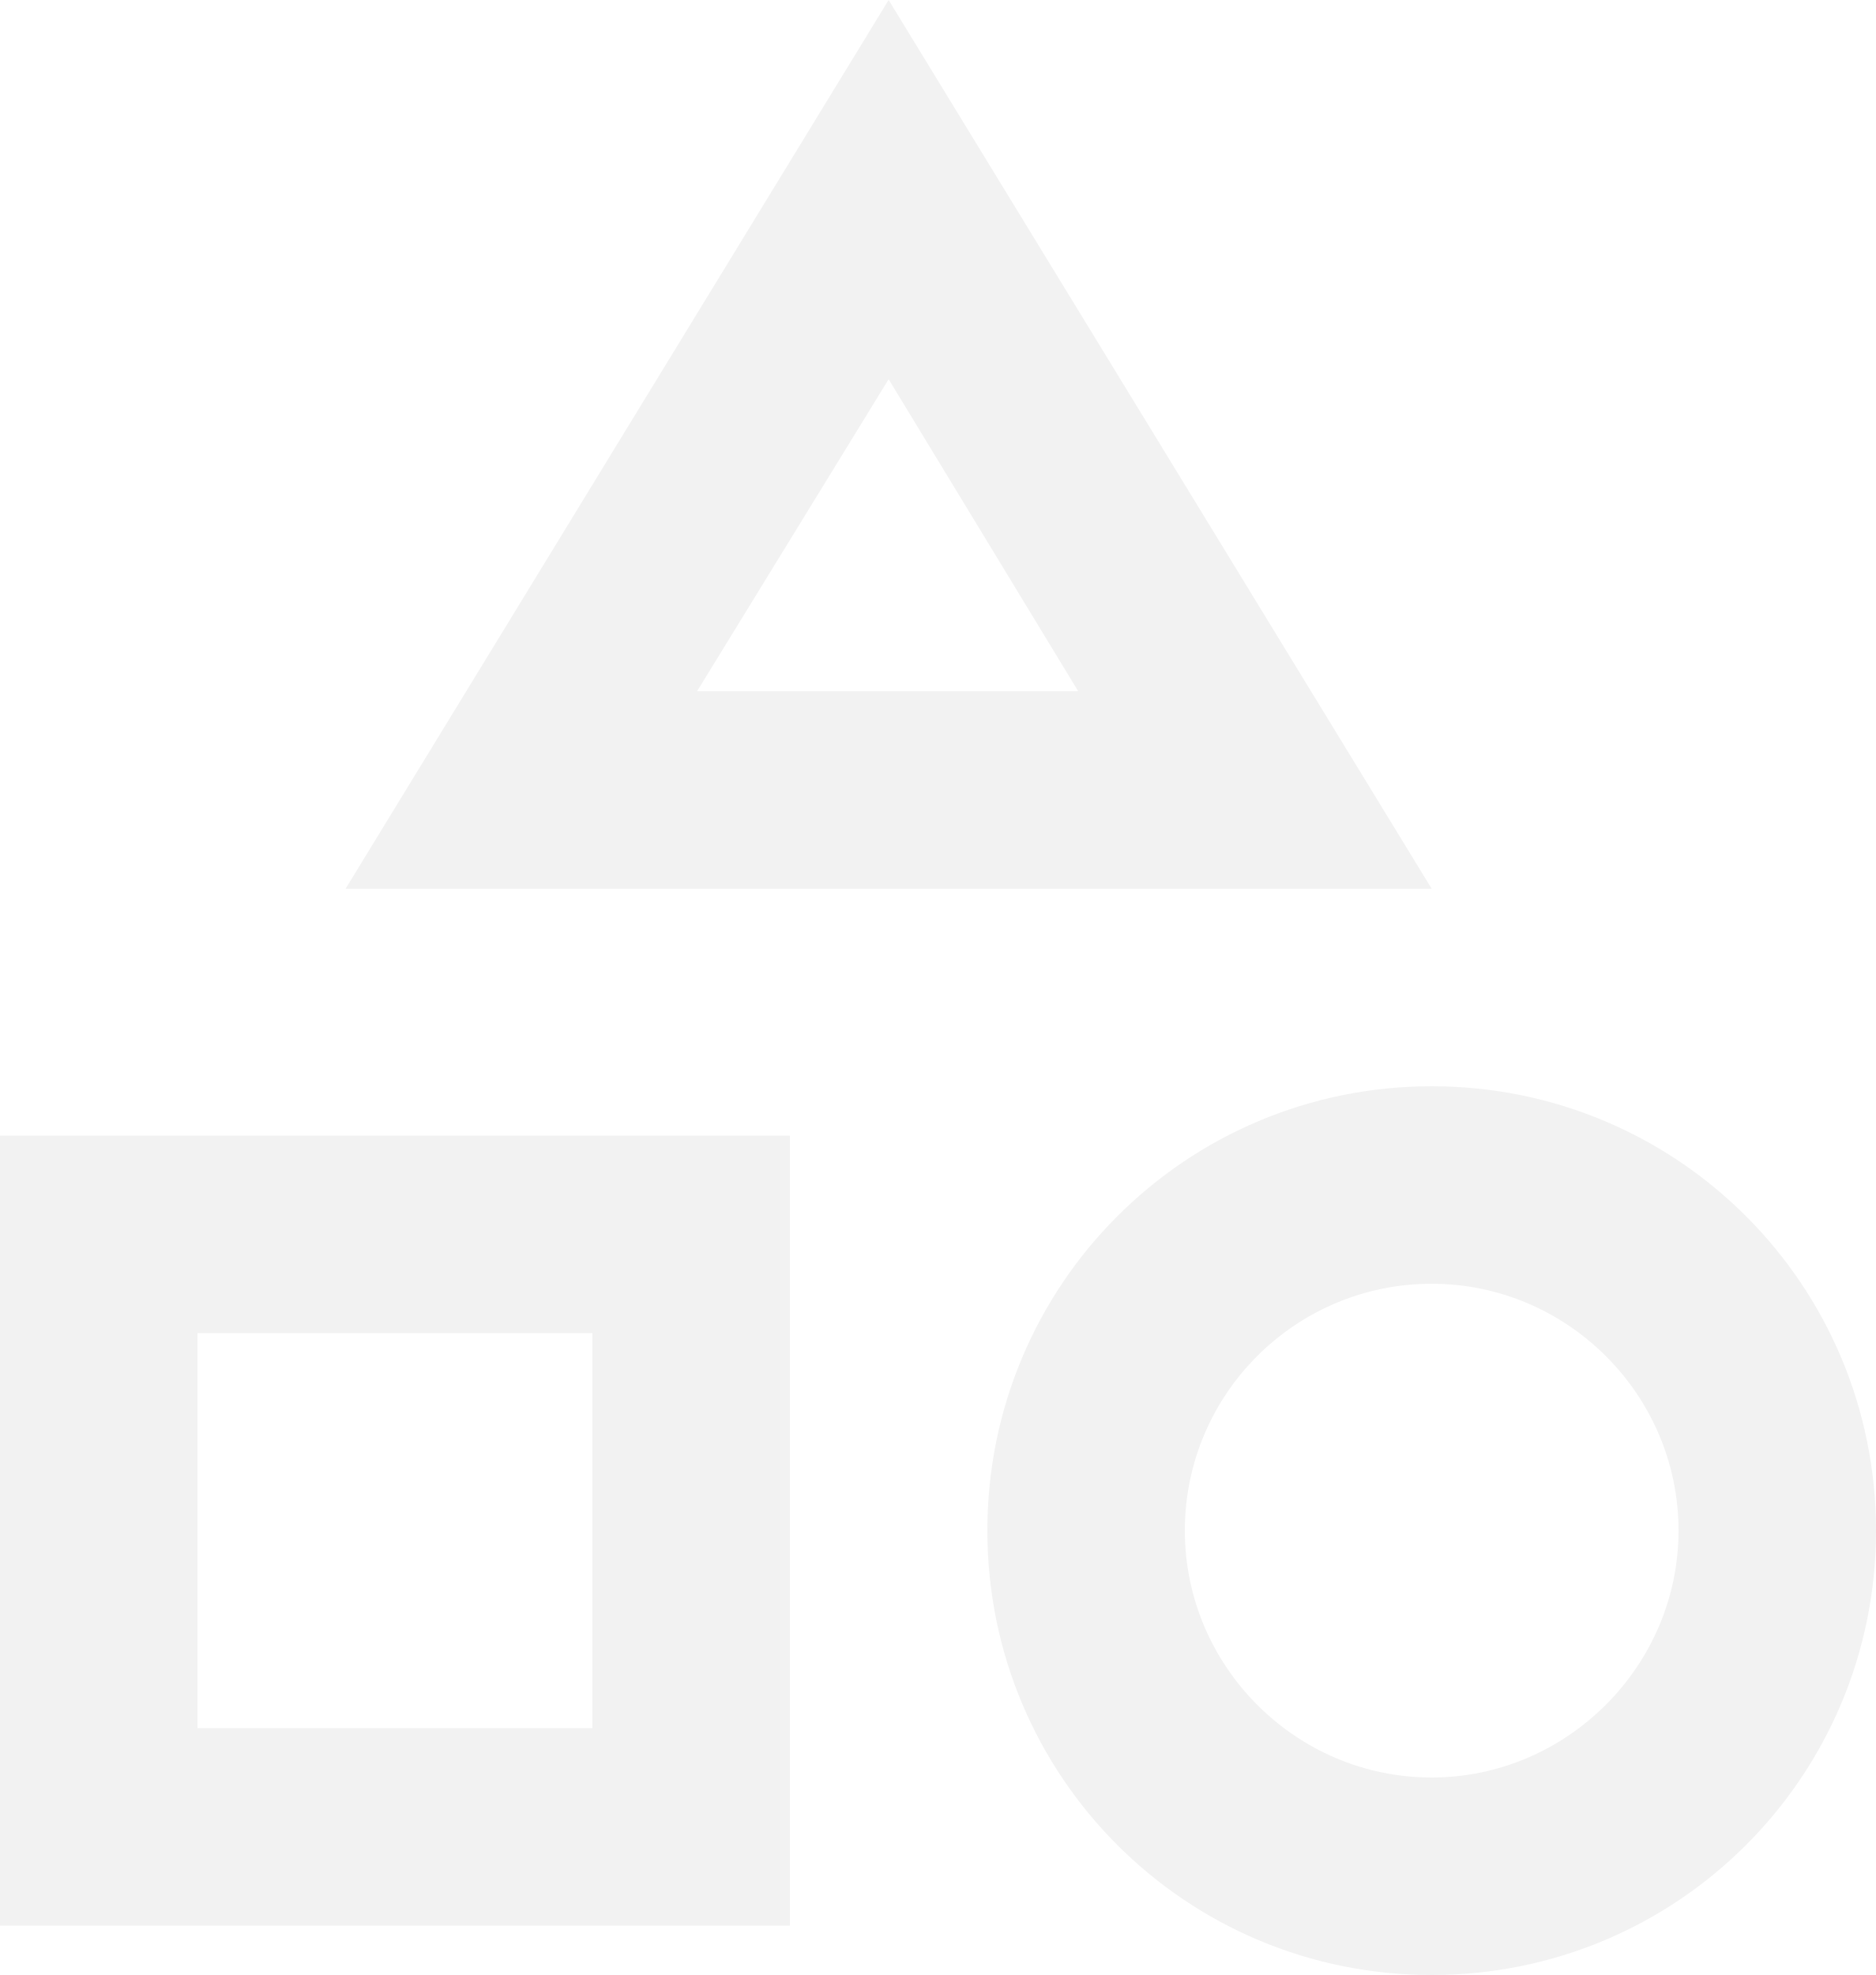
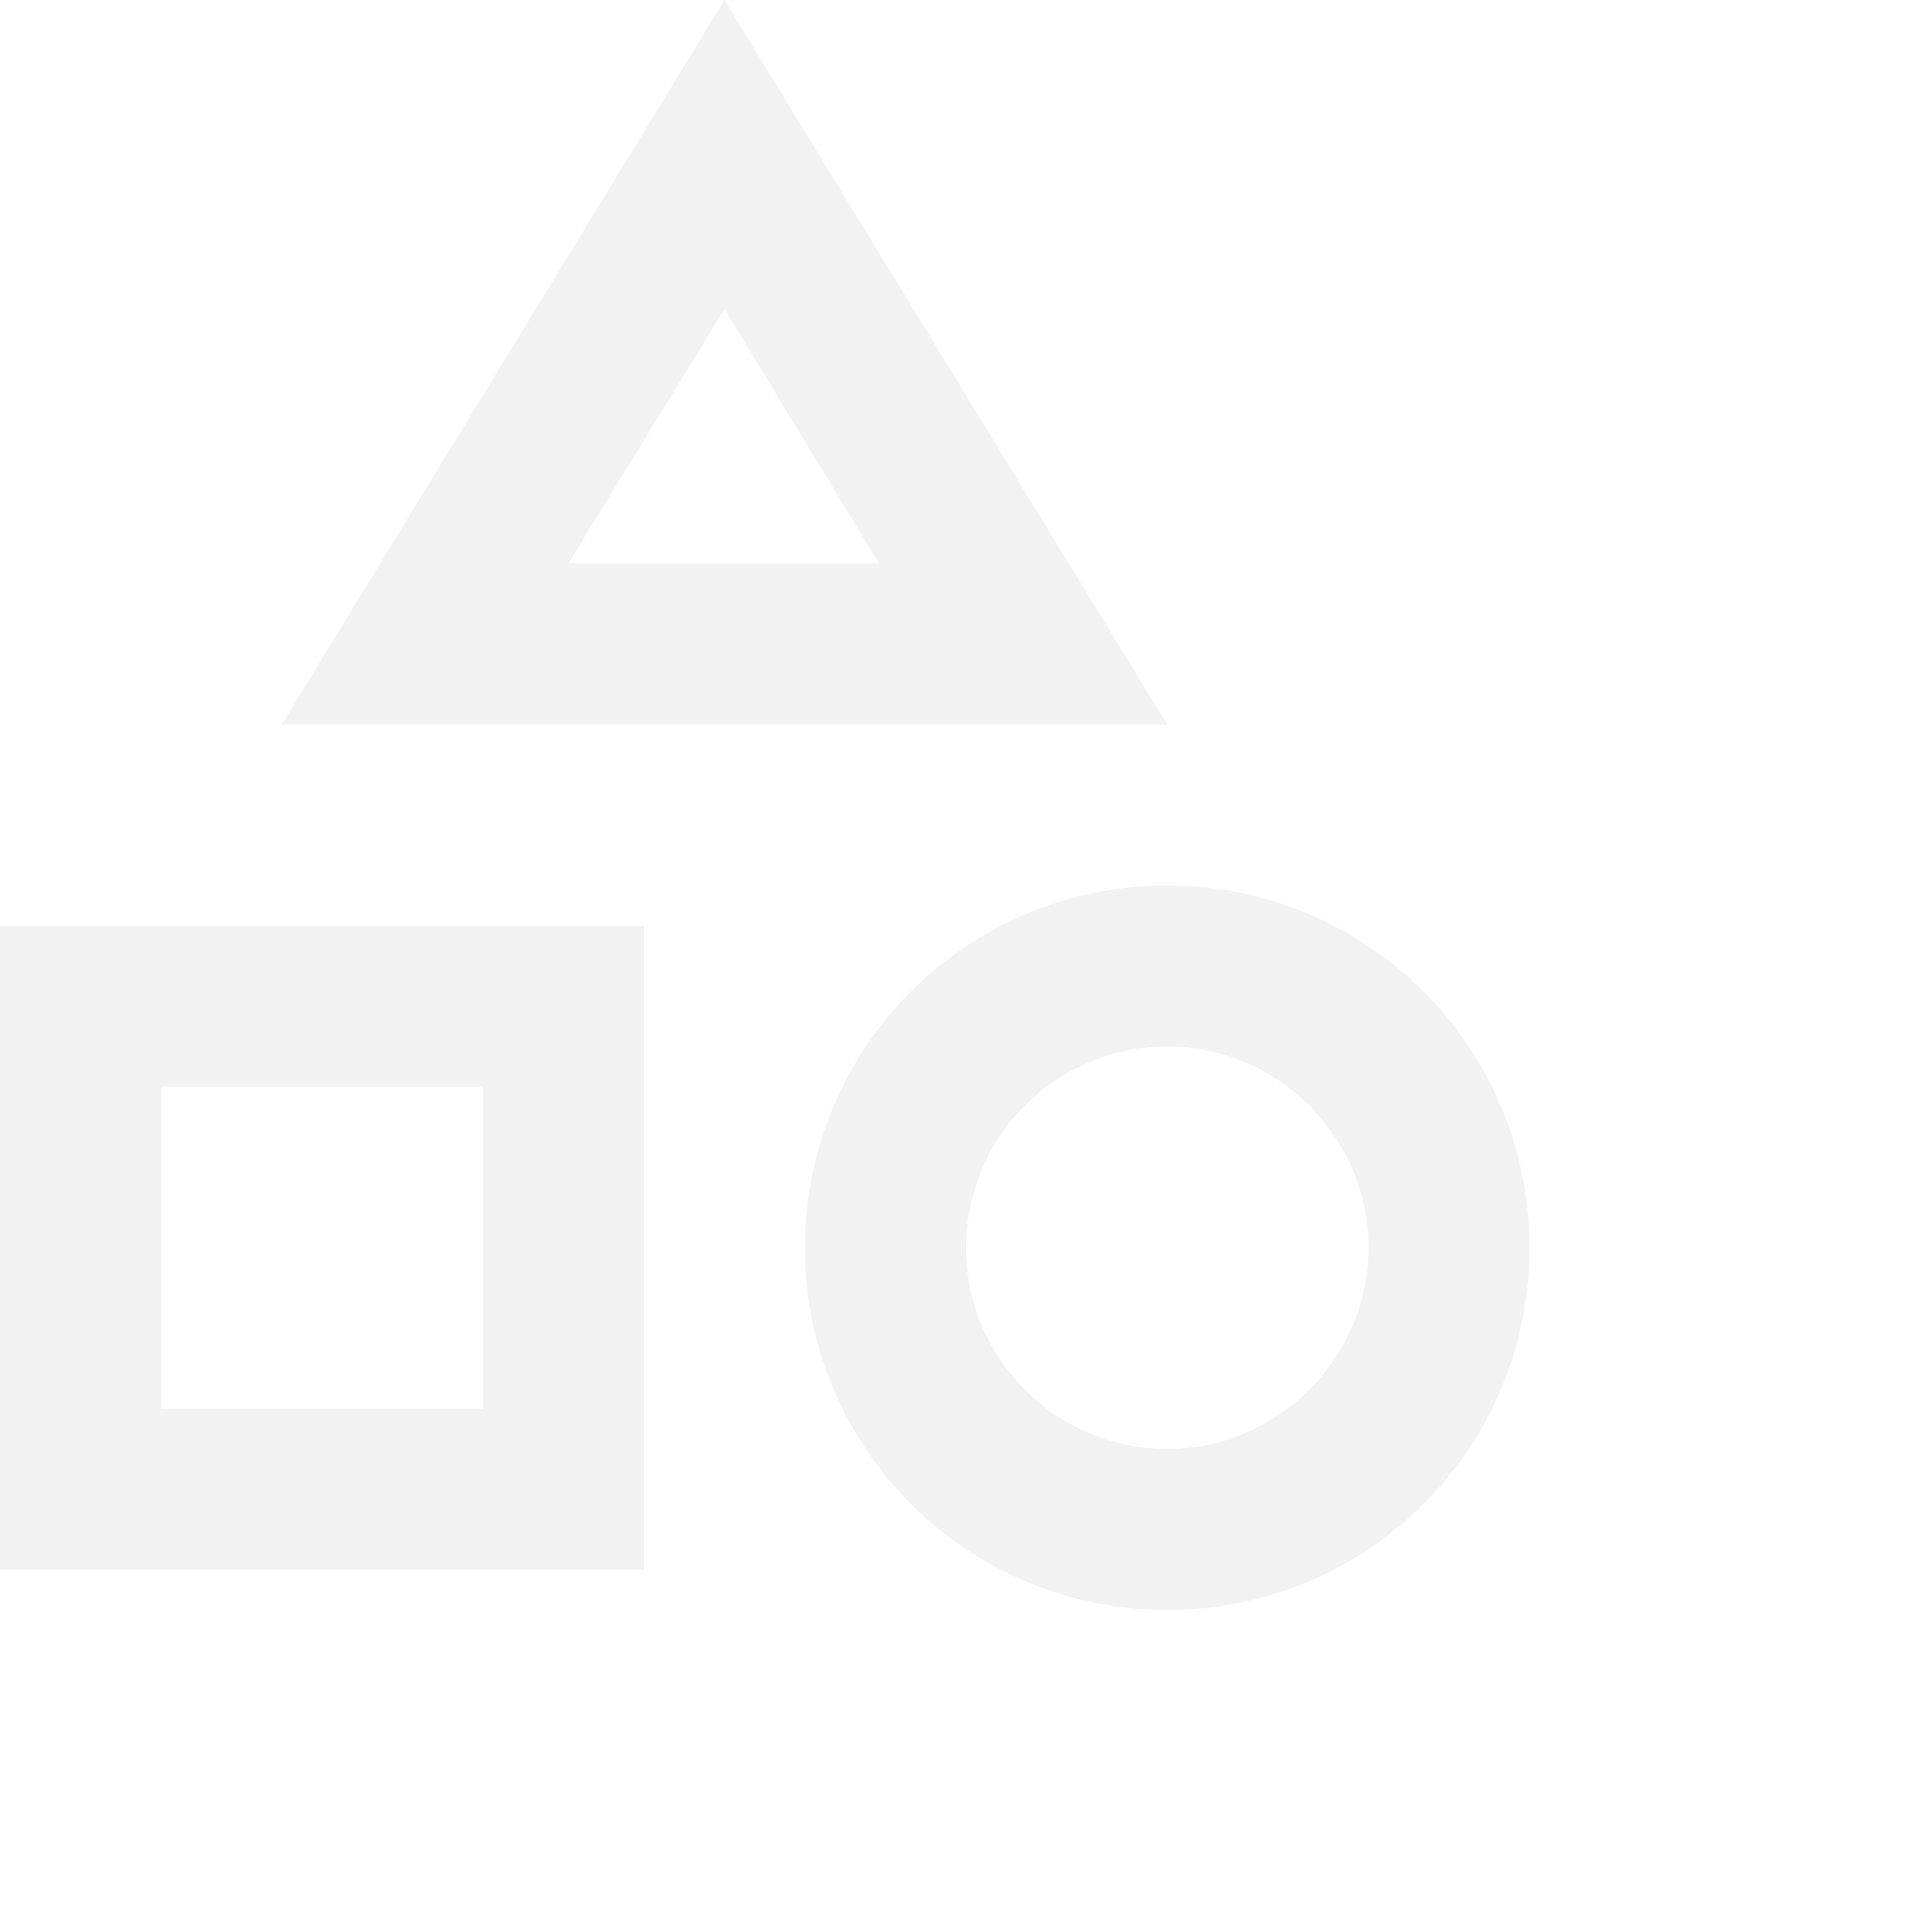
- <svg xmlns="http://www.w3.org/2000/svg" width="19" height="20" viewBox="0 0 19 20" fill="none">
+ <svg xmlns="http://www.w3.org/2000/svg" width="24" height="24" viewBox="0 0 24 24" fill="none">
  <defs />
  <path id="Vector" d="M9 0L3.5 9L14.5 9L9 0ZM9 3.84L10.92 7L7.06 7L9 3.84ZM14.5 11C12.01 11 10 13.01 10 15.5C10 17.99 12.01 20 14.5 20C16.99 20 19 17.99 19 15.5C19 13.01 16.99 11 14.5 11ZM14.5 18C13.12 18 12 16.87 12 15.5C12 14.12 13.12 13 14.5 13C15.87 13 17 14.12 17 15.5C17 16.87 15.87 18 14.5 18ZM0 19.5L8 19.5L8 11.5L0 11.5L0 19.5ZM2 13.5L6 13.5L6 17.5L2 17.5L2 13.5Z" fill="#F2F2F2" fill-opacity="1" fill-rule="nonzero" />
</svg>
